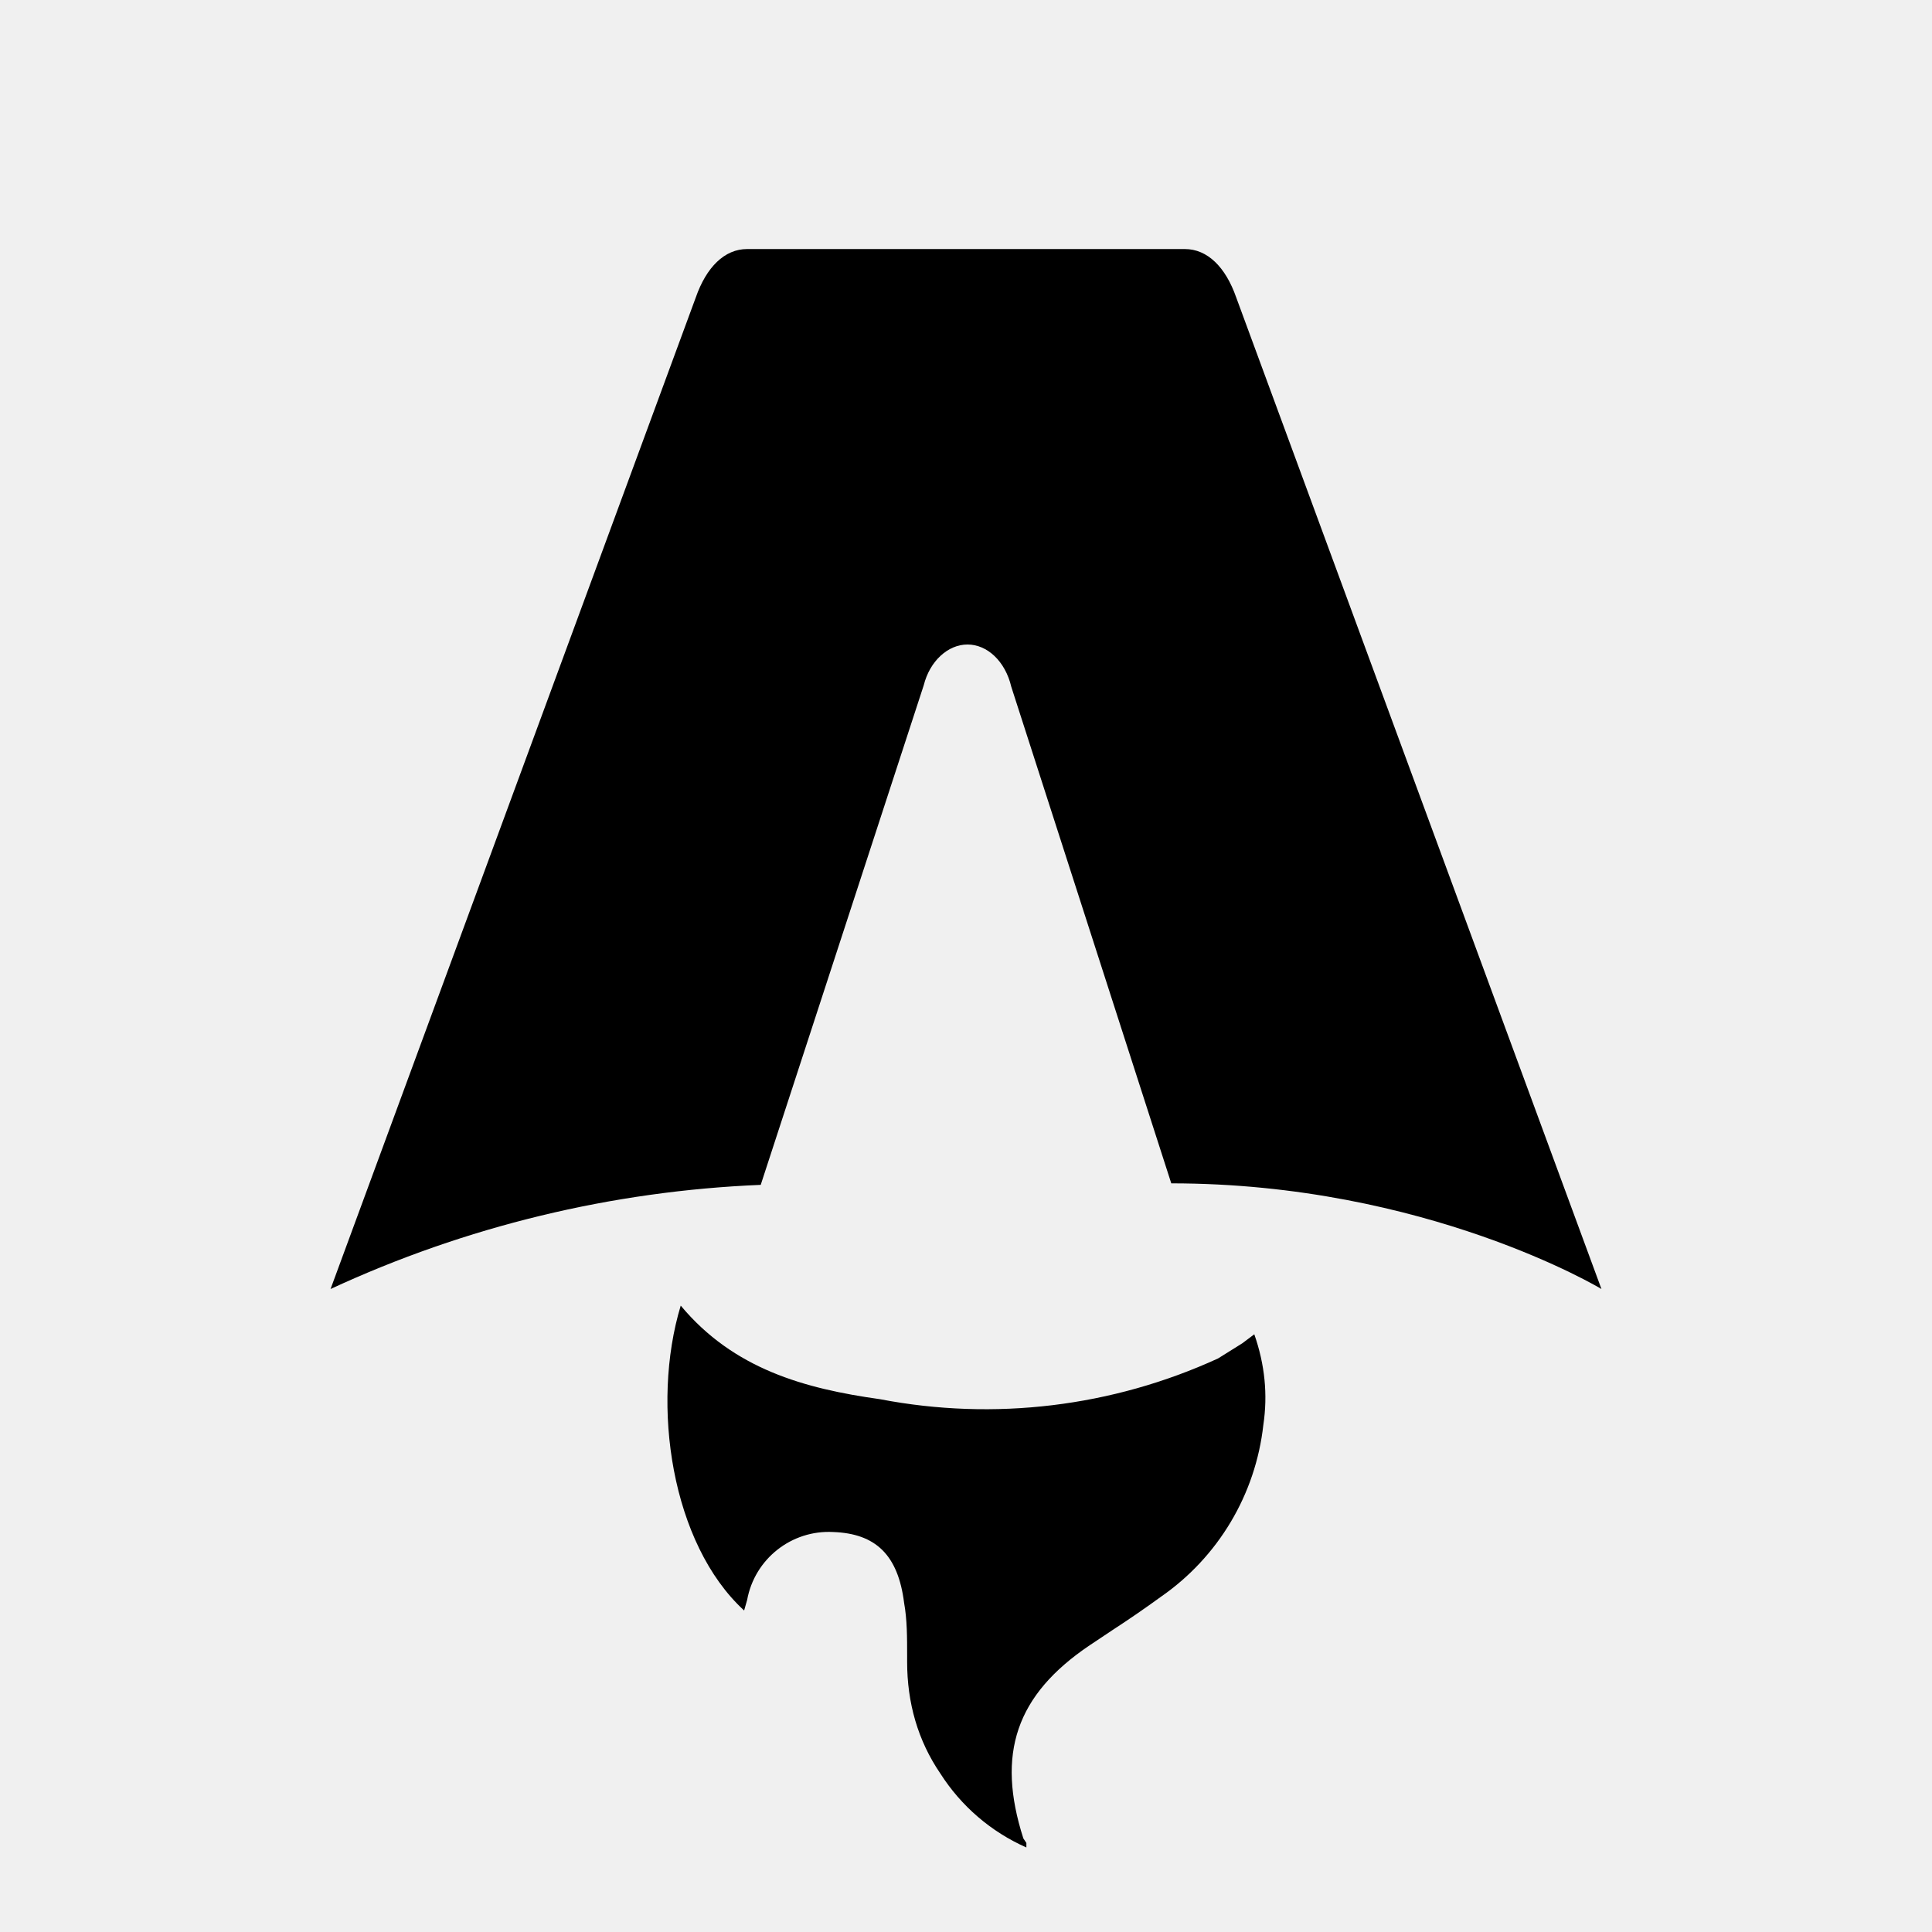
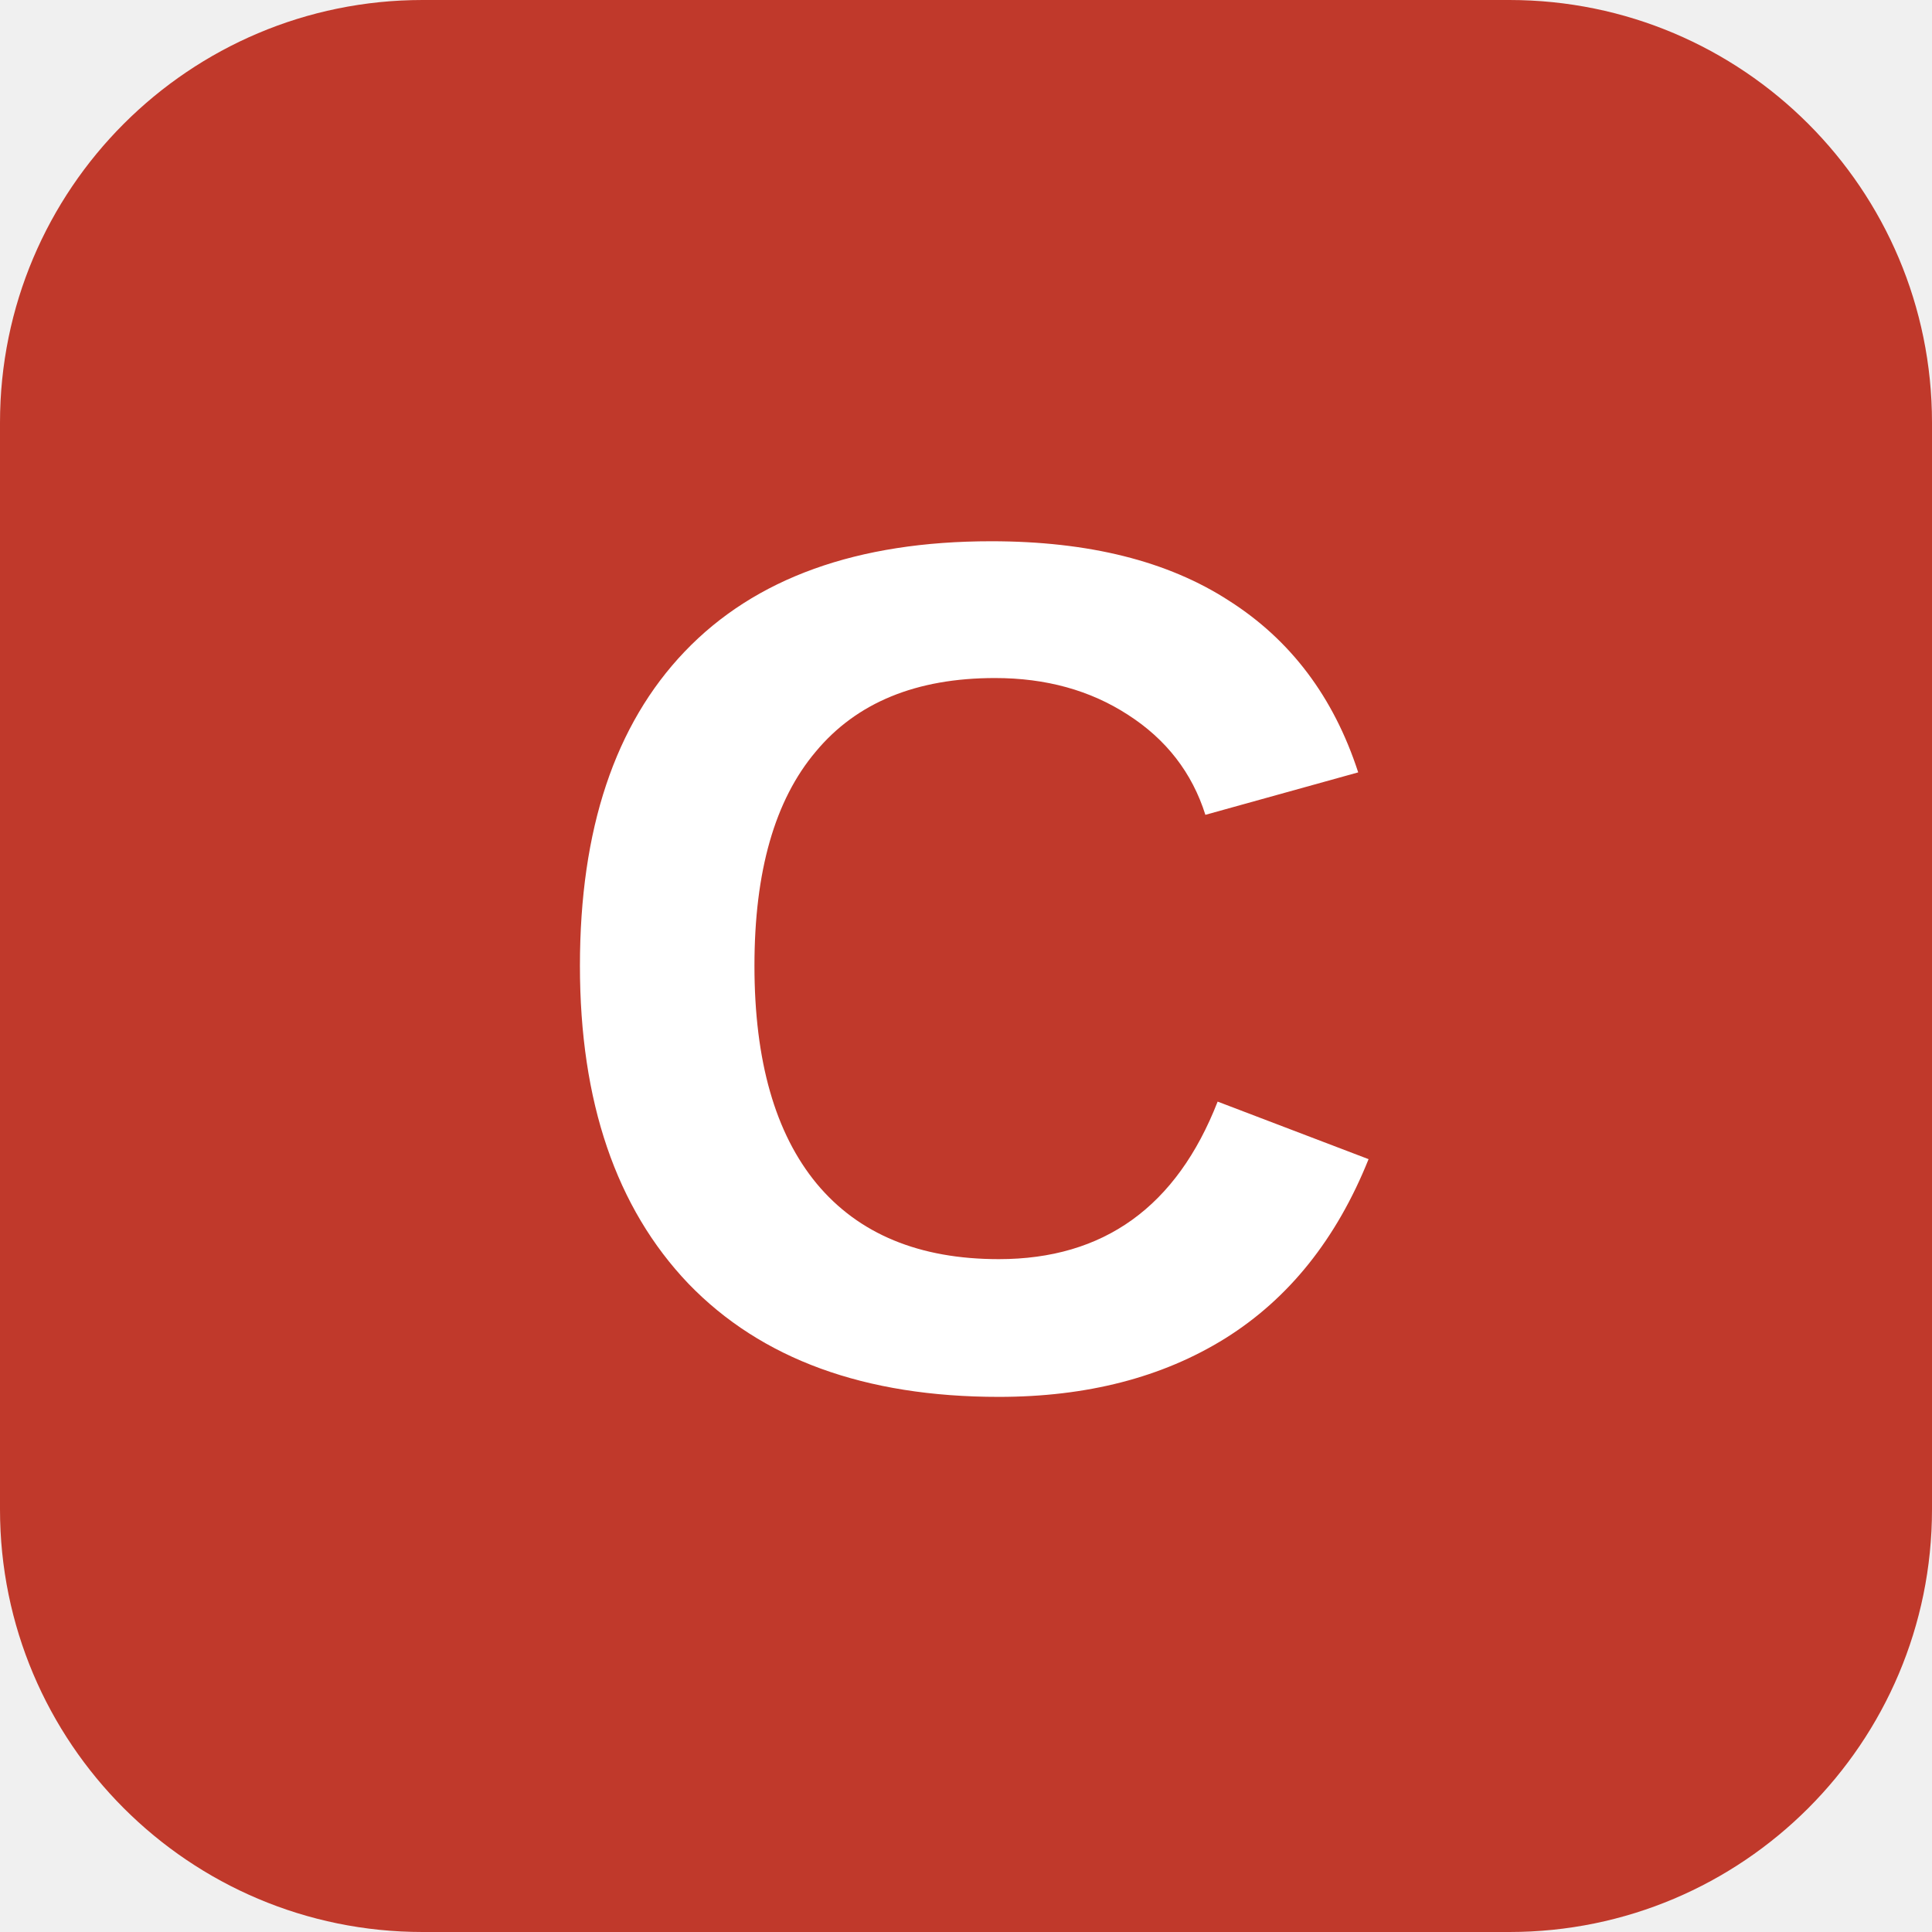
- <svg xmlns="http://www.w3.org/2000/svg" fill="none" viewBox="0 0 128 128">
-   <path d="M50.4 78.5a75.1 75.1 0 0 0-28.5 6.9l24.2-65.7c.7-2 1.9-3.2 3.4-3.2h29c1.5 0 2.7 1.2 3.4 3.2l24.2 65.7s-11.6-7-28.5-7L67 45.5c-.4-1.7-1.6-2.8-2.9-2.8-1.3 0-2.5 1.1-2.9 2.7L50.4 78.5Zm-1.1 28.2Zm-4.2-20.2c-2 6.6-.6 15.8 4.2 20.2a17.5 17.5 0 0 1 .2-.7 5.5 5.5 0 0 1 5.7-4.5c2.8.1 4.3 1.5 4.7 4.7.2 1.1.2 2.3.2 3.5v.4c0 2.7.7 5.2 2.2 7.4a13 13 0 0 0 5.7 4.9v-.3l-.2-.3c-1.8-5.6-.5-9.5 4.4-12.8l1.5-1a73 73 0 0 0 3.2-2.2 16 16 0 0 0 6.8-11.4c.3-2 .1-4-.6-6l-.8.6-1.6 1a37 37 0 0 1-22.4 2.7c-5-.7-9.7-2-13.2-6.2Z" />
-   <style>
-         path { fill: #000; }
-         @media (prefers-color-scheme: dark) {
-             path { fill: #FFF; }
-         }
-     </style>
+ <svg xmlns="http://www.w3.org/2000/svg" viewBox="0 0 32 32">
+   <rect width="32" height="32" rx="7" fill="#C0392B" />
+   <text x="50%" y="50%" dominant-baseline="central" text-anchor="middle" font-family="Poppins, Arial, sans-serif" font-weight="700" font-size="20" fill="white">C</text>
</svg>
